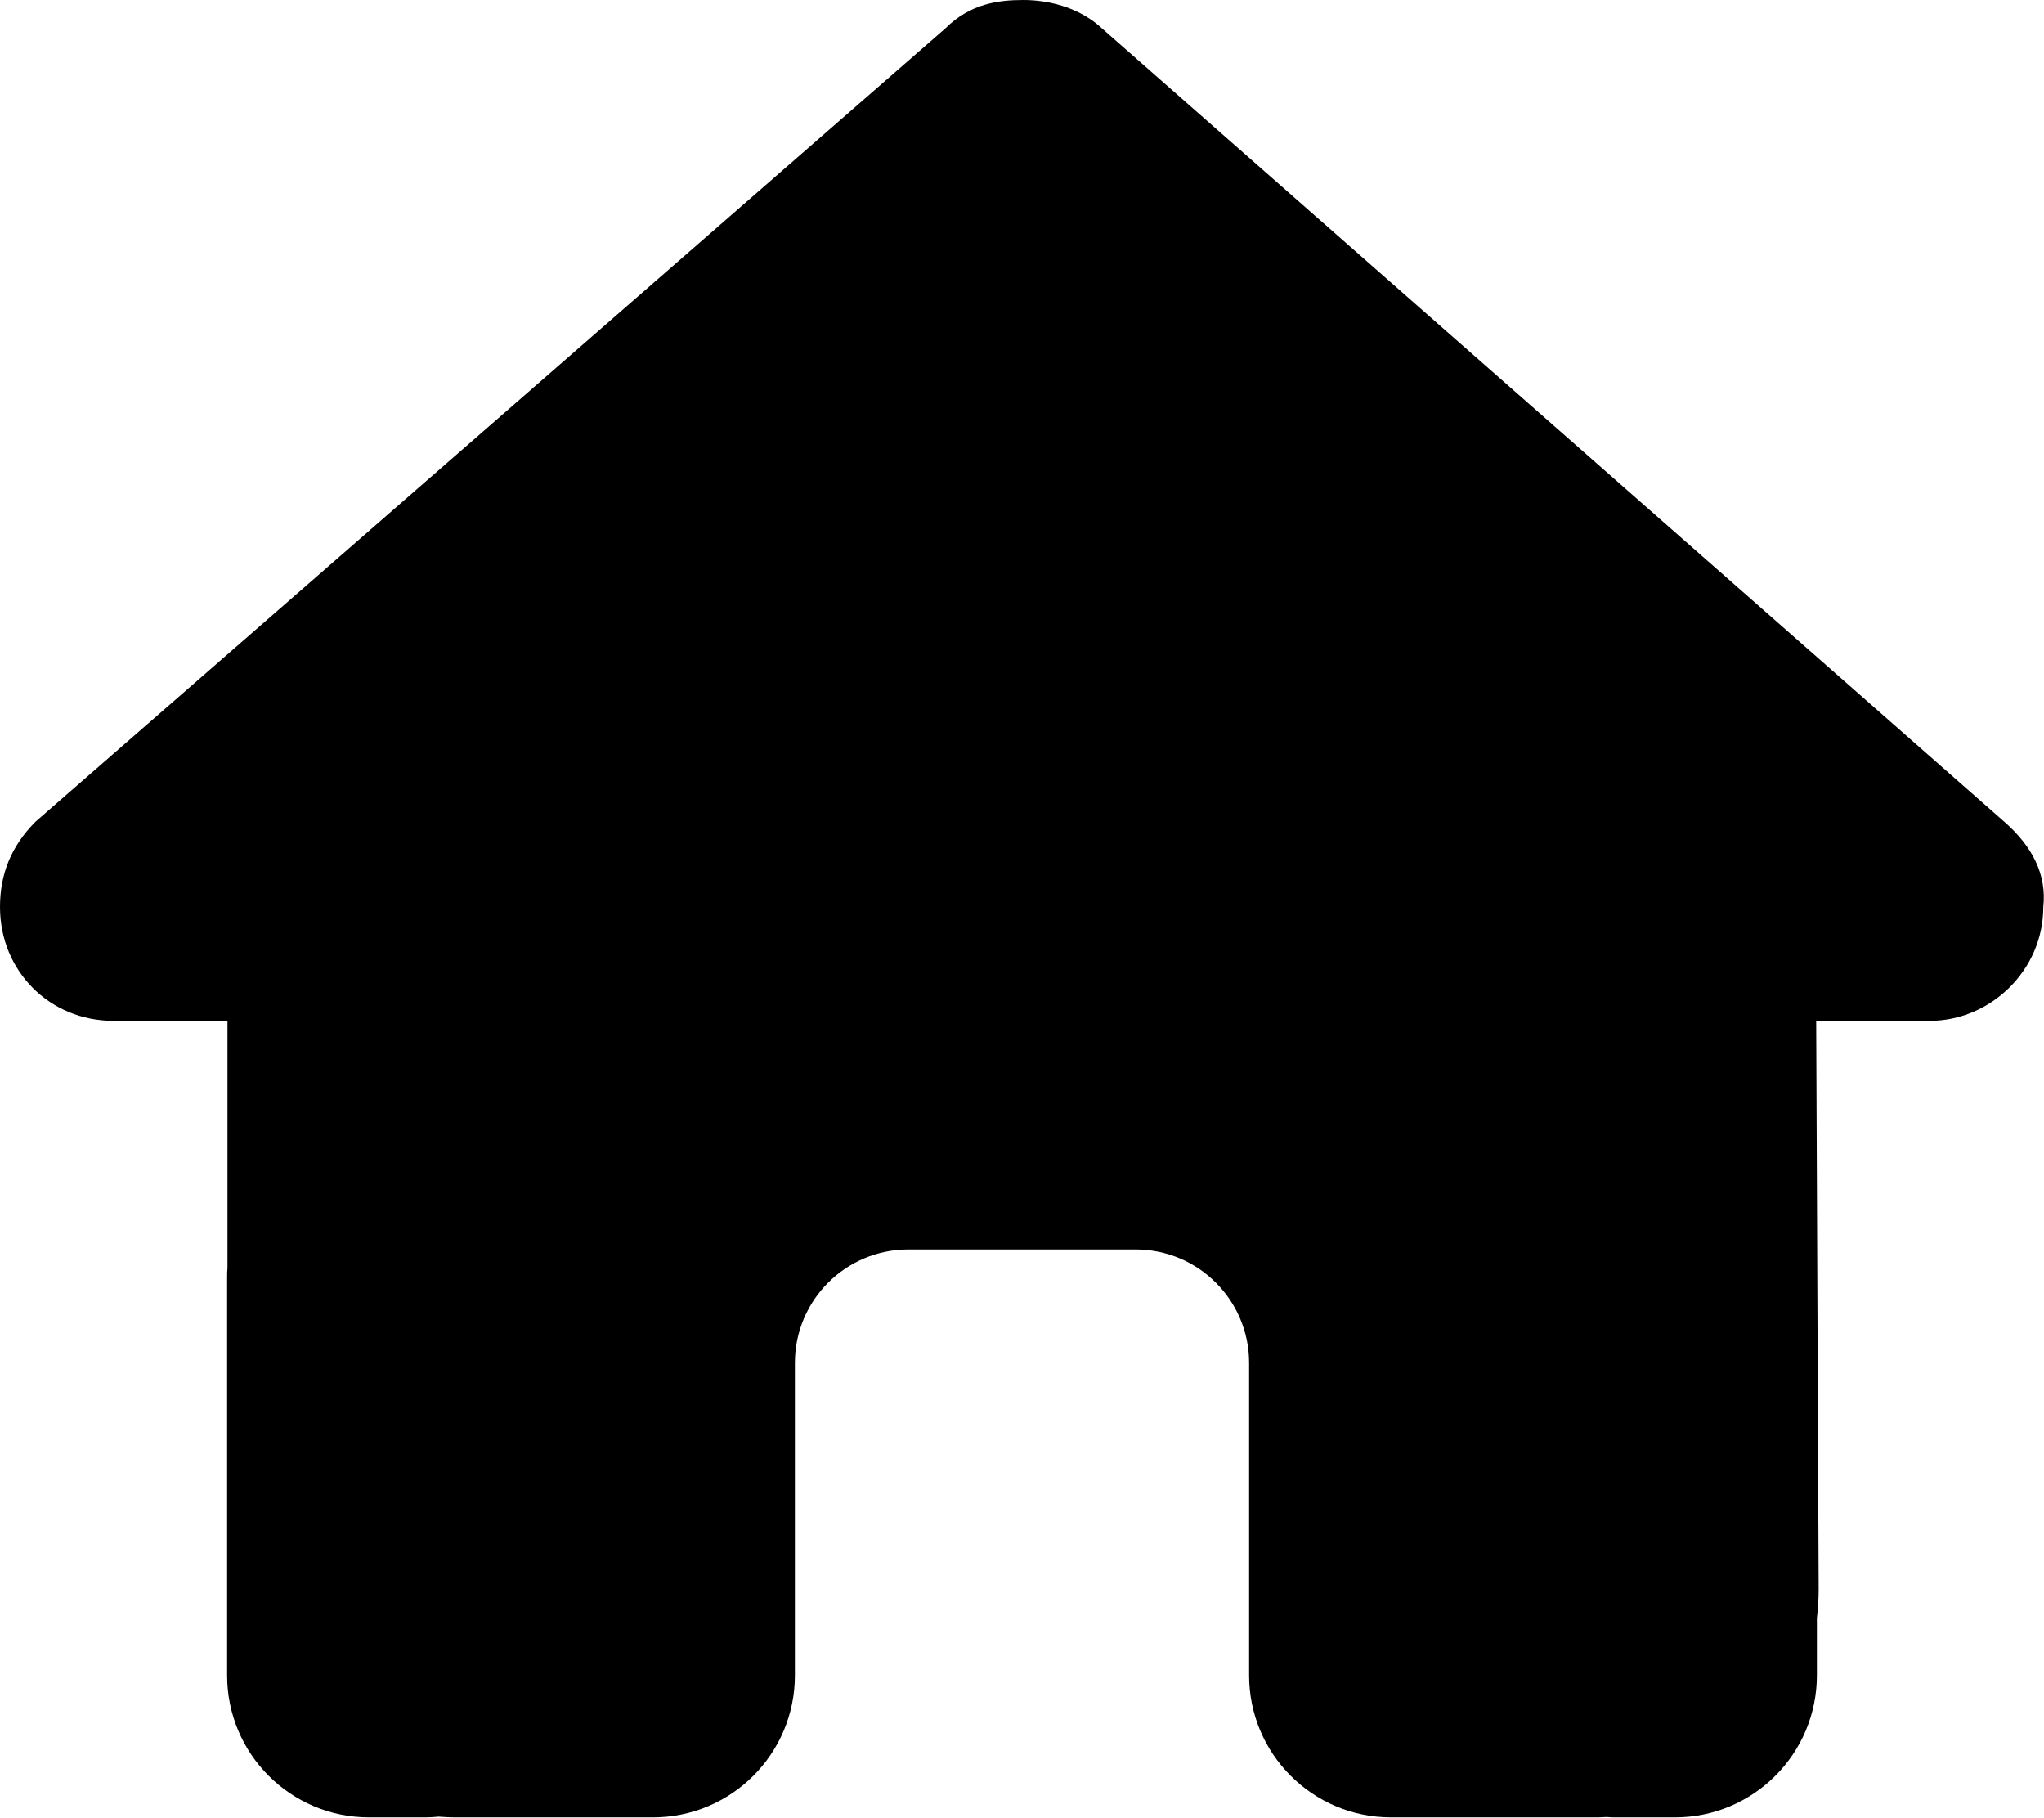
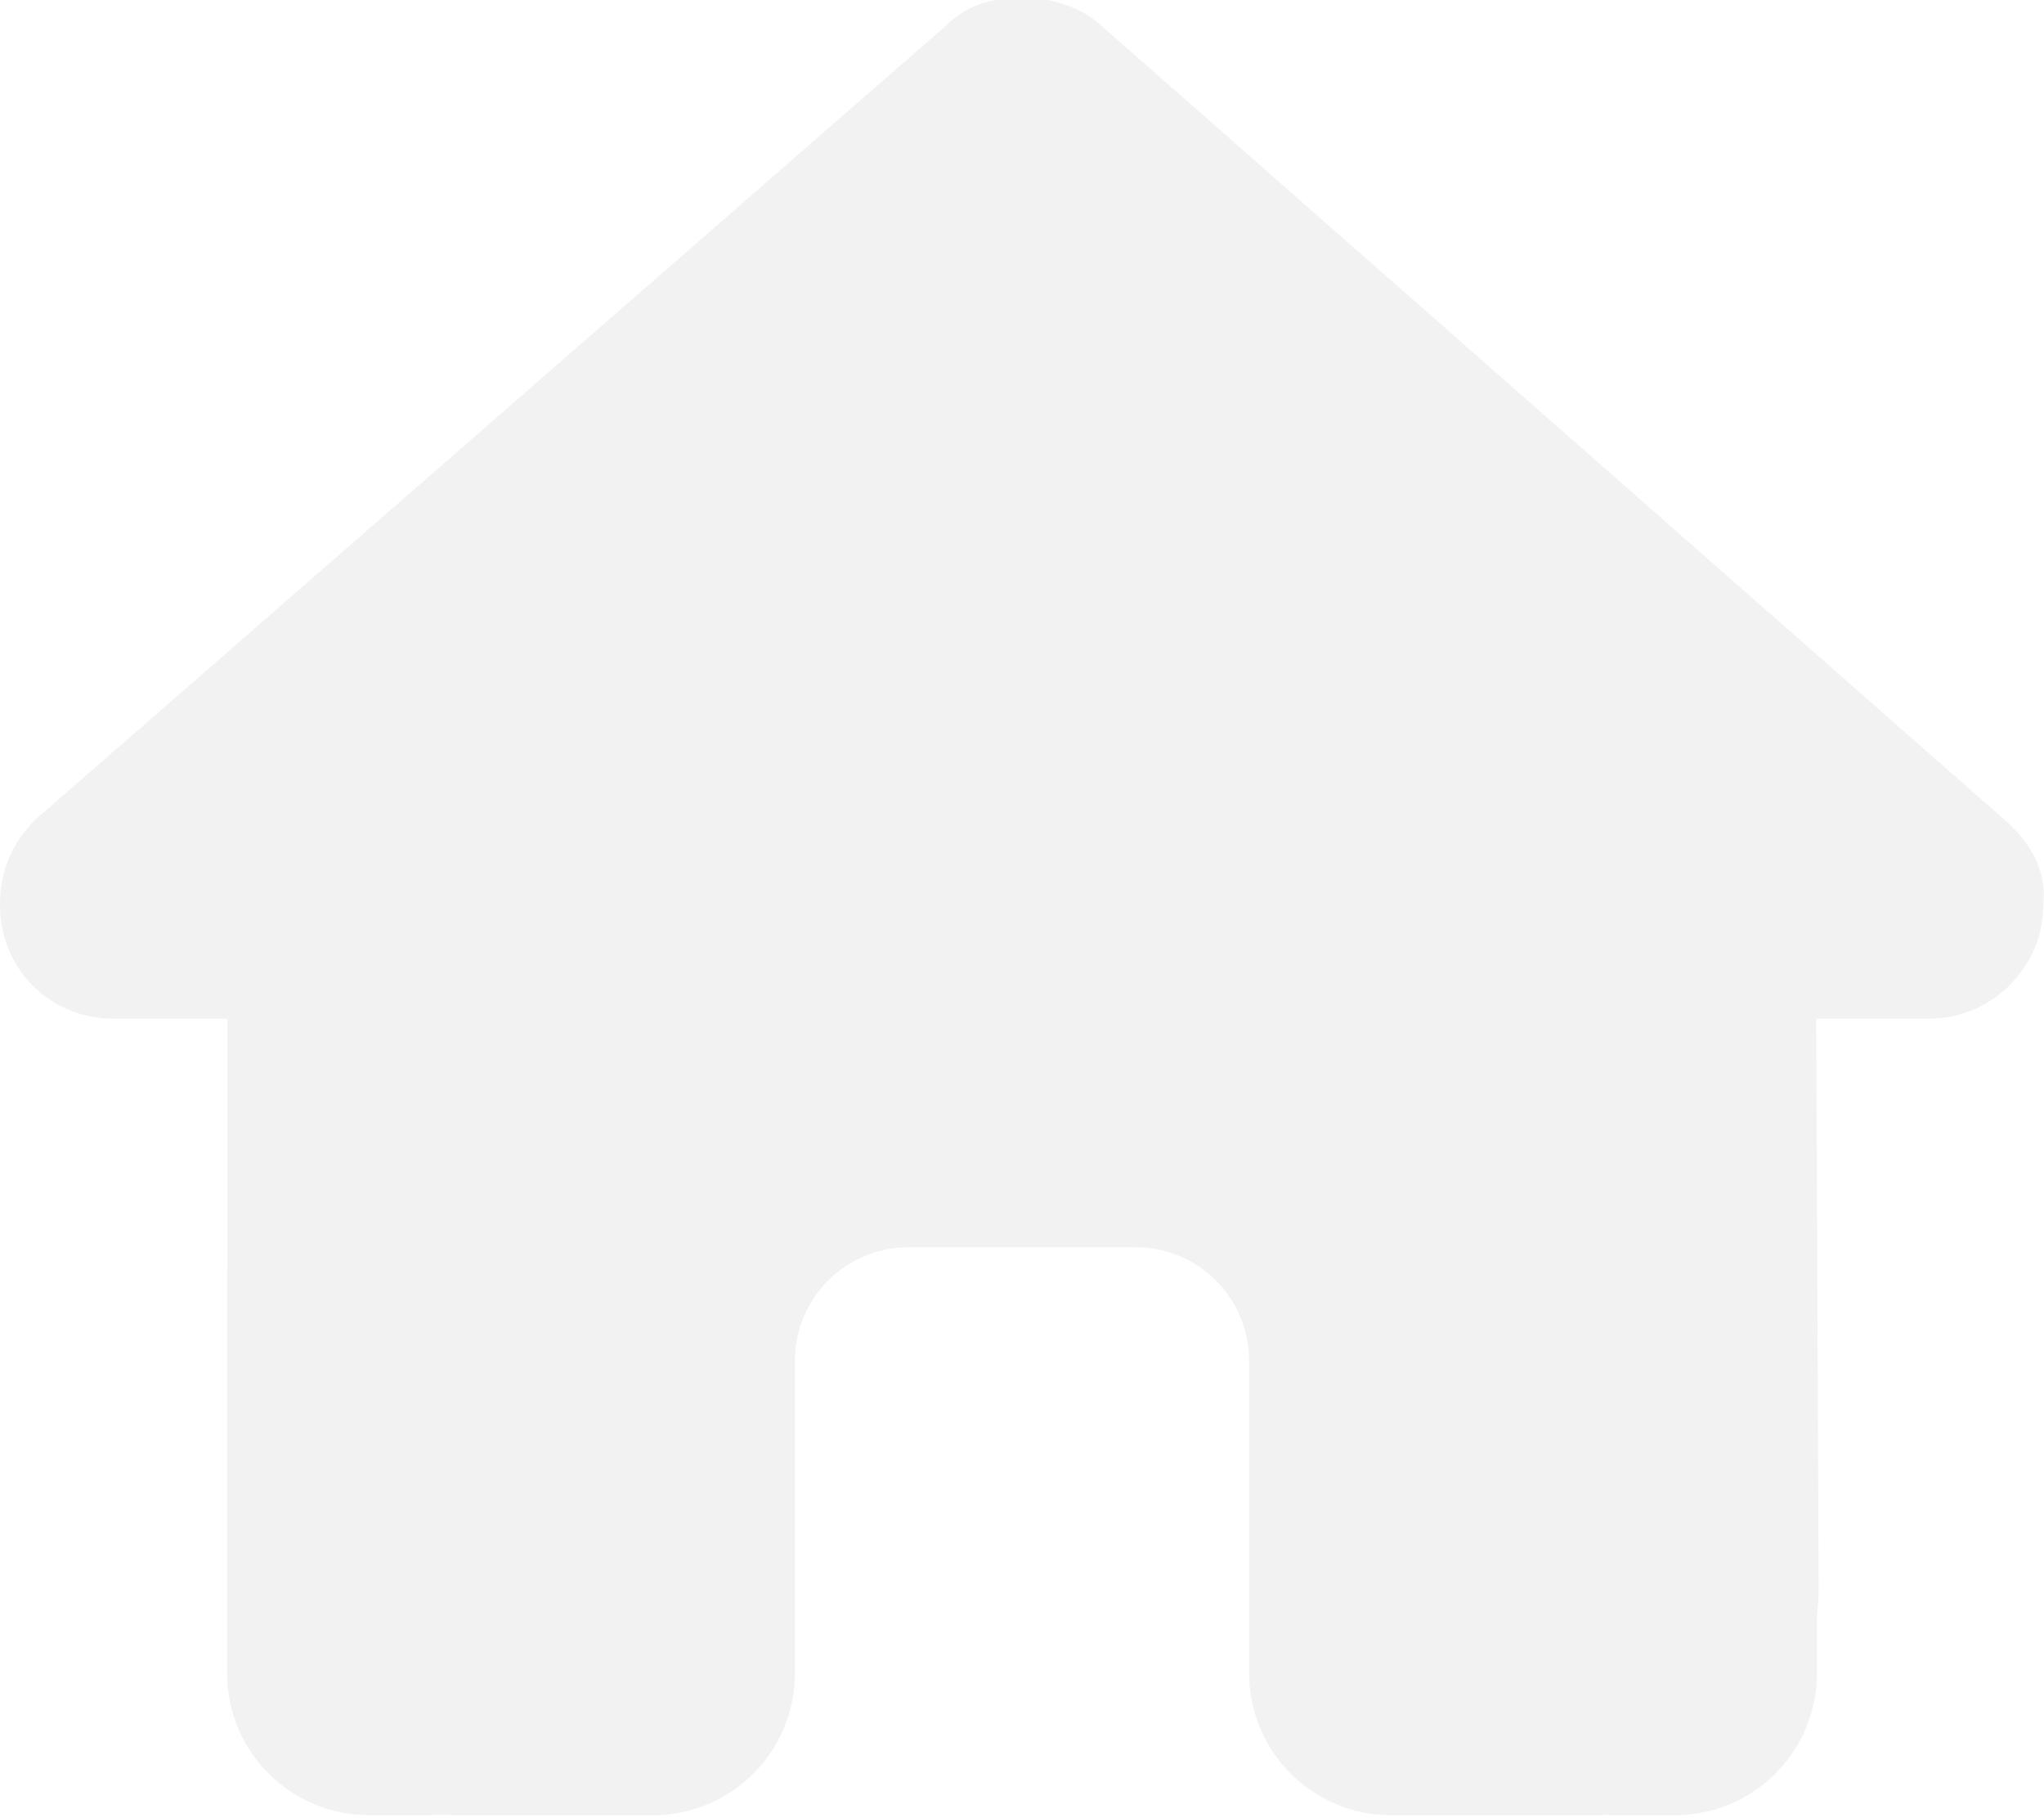
- <svg xmlns="http://www.w3.org/2000/svg" viewBox="0 0 576 512">
-   <path d="M575.8 255.5c0 18-15 32.1-32 32.1h-32l.7 160.2c0 2.7-.2 5.4-.5 8.1V472c0 22.1-17.9 40-40 40H456c-1.1 0-2.2 0-3.3-.1c-1.4 .1-2.8 .1-4.2 .1H416 392c-22.1 0-40-17.9-40-40V448 384c0-17.7-14.3-32-32-32H256c-17.7 0-32 14.3-32 32v64 24c0 22.1-17.9 40-40 40H160 128.1c-1.5 0-3-.1-4.5-.2c-1.2 .1-2.4 .2-3.6 .2H104c-22.1 0-40-17.9-40-40V360c0-.9 0-1.9 .1-2.8V287.6H32c-18 0-32-14-32-32.1c0-9 3-17 10-24L266.4 8c7-7 15-8 22-8s15 2 21 7L564.8 231.5c8 7 12 15 11 24z" />
+ <svg xmlns="http://www.w3.org/2000/svg" xmlns:xlink="http://www.w3.org/1999/xlink" viewBox="0 0 576 512" version="1.1" id="svg1">
+   <defs id="defs1">
+     <color-profile name="sRGB-IEC61966-2.1" xlink:href="../../../../../../../../../WINDOWS/system32/spool/drivers/color/sRGB%20Color%20Space%20Profile.icm" id="color-profile2" />
+   </defs>
+   <path d="m 575.8,254.888 c 0,18 -15,32.1 -32,32.1 h -32 l 0.7,160.2 c 0,2.7 -0.2,5.4 -0.5,8.1 v 16.1 c 0,22.1 -17.9,40 -40,40 h -16 c -1.1,0 -2.2,0 -3.3,-0.1 -1.4,0.1 -2.8,0.1 -4.2,0.1 h -32.5 -24 c -22.1,0 -40,-17.9 -40,-40 v -24 -64 c 0,-17.7 -14.3,-32 -32,-32 h -64 c -17.7,0 -32,14.3 -32,32 v 64 24 c 0,22.1 -17.9,40 -40,40 h -24 -31.9 c -1.5,0 -3,-0.1 -4.5,-0.2 -1.2,0.1 -2.4,0.2 -3.6,0.2 h -16 c -22.1,0 -40,-17.9 -40,-40 v -112 c 0,-0.9 0,-1.9 0.1,-2.8 v -69.6 h -32.1 c -18,0 -32,-14 -32,-32.1 0,-9 3,-17 10,-24 l 256.4,-223.5 c 7,-7 15,-8 22,-8 7,0 15,2 21,7 l 255.4,224.5 c 8,7 12,15 11,24 z" id="path1" style="fill:#f2f2f2" />
</svg>
